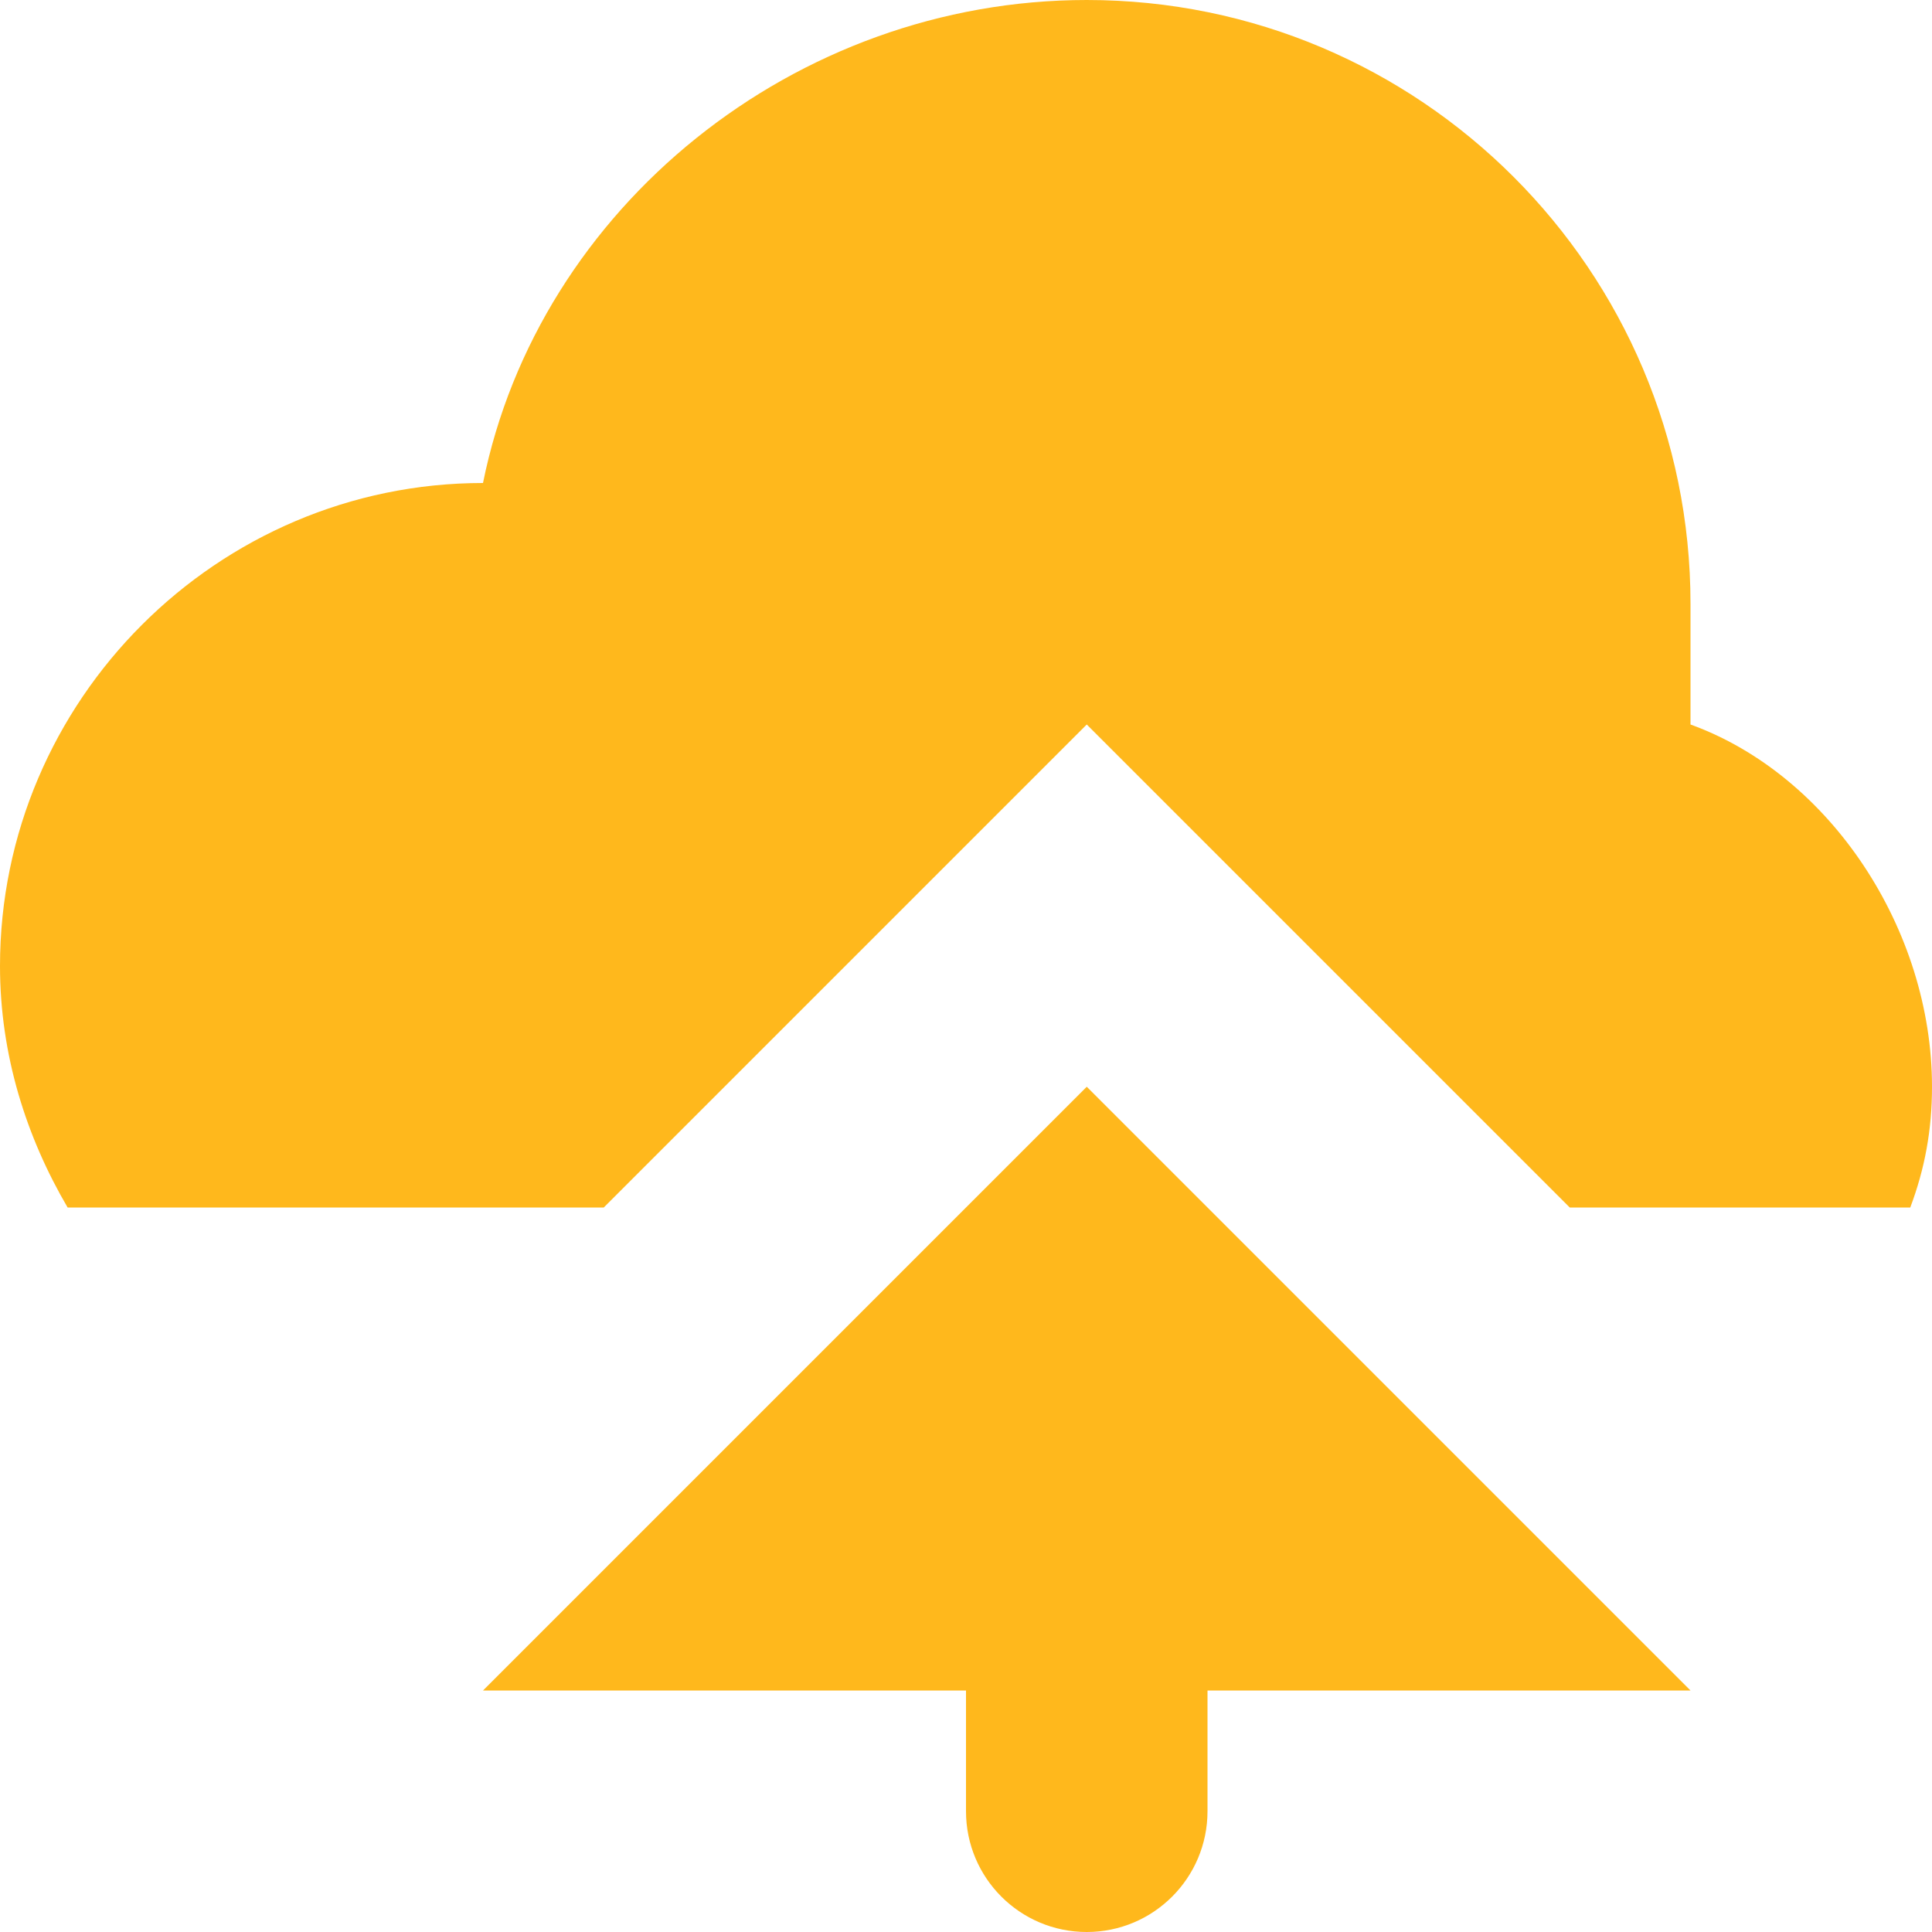
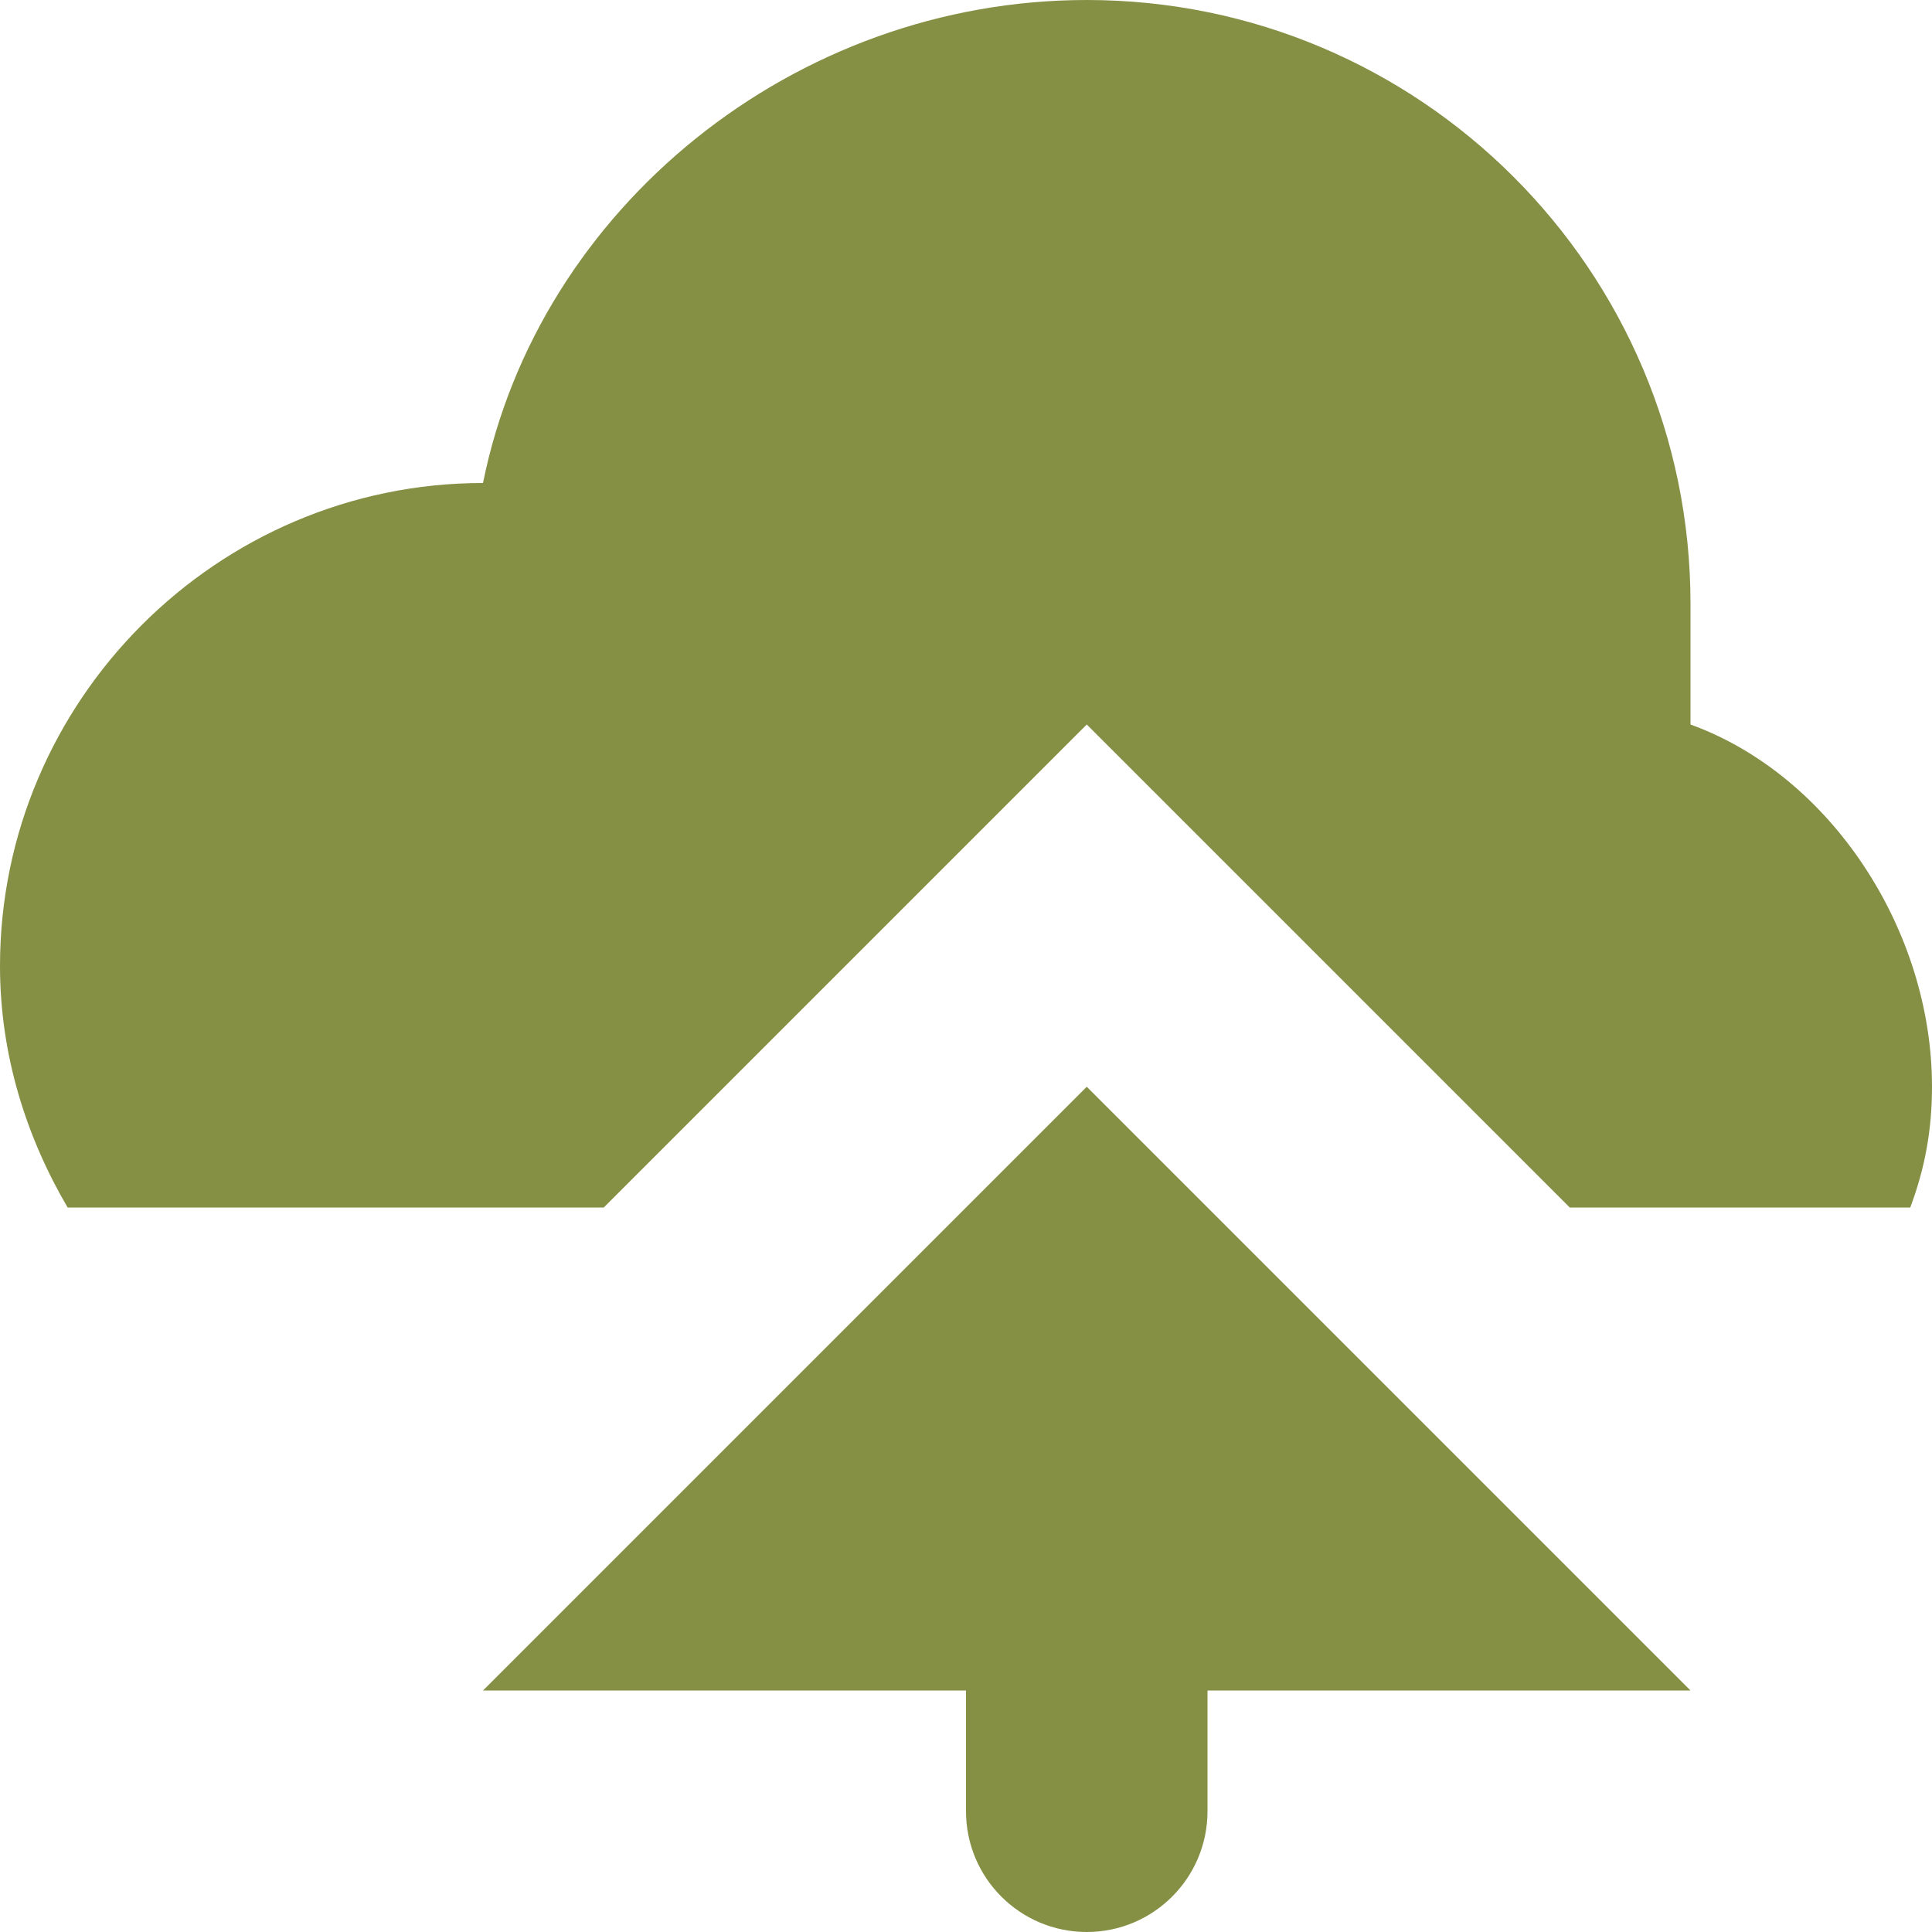
<svg xmlns="http://www.w3.org/2000/svg" width="8" height="8" viewBox="0 0 8 8">
-   <path d="M4.5 0c-1.21 0-2.27.86-2.5 2-1.1 0-2 .9-2 2 0 .37.11.71.28 1h2.22l2-2 2 2h1.41c.06-.16.09-.32.09-.5 0-.65-.42-1.29-1-1.5v-.5c0-1.38-1.12-2.5-2.5-2.5zm0 4.5l-2.5 2.5h2v.5a.5.5 0 1 0 1 0v-.5h2l-2.5-2.5z" style="fill:#FFB81C;fill-opacity:1" />
+   <path d="M4.5 0c-1.21 0-2.27.86-2.5 2-1.1 0-2 .9-2 2 0 .37.11.71.28 1h2.22l2-2 2 2h1.41c.06-.16.09-.32.09-.5 0-.65-.42-1.29-1-1.5v-.5c0-1.38-1.12-2.5-2.5-2.5zm0 4.5l-2.5 2.5h2v.5a.5.5 0 1 0 1 0v-.5h2l-2.5-2.5z" style="fill:#859044;fill-opacity:1" />
</svg>
